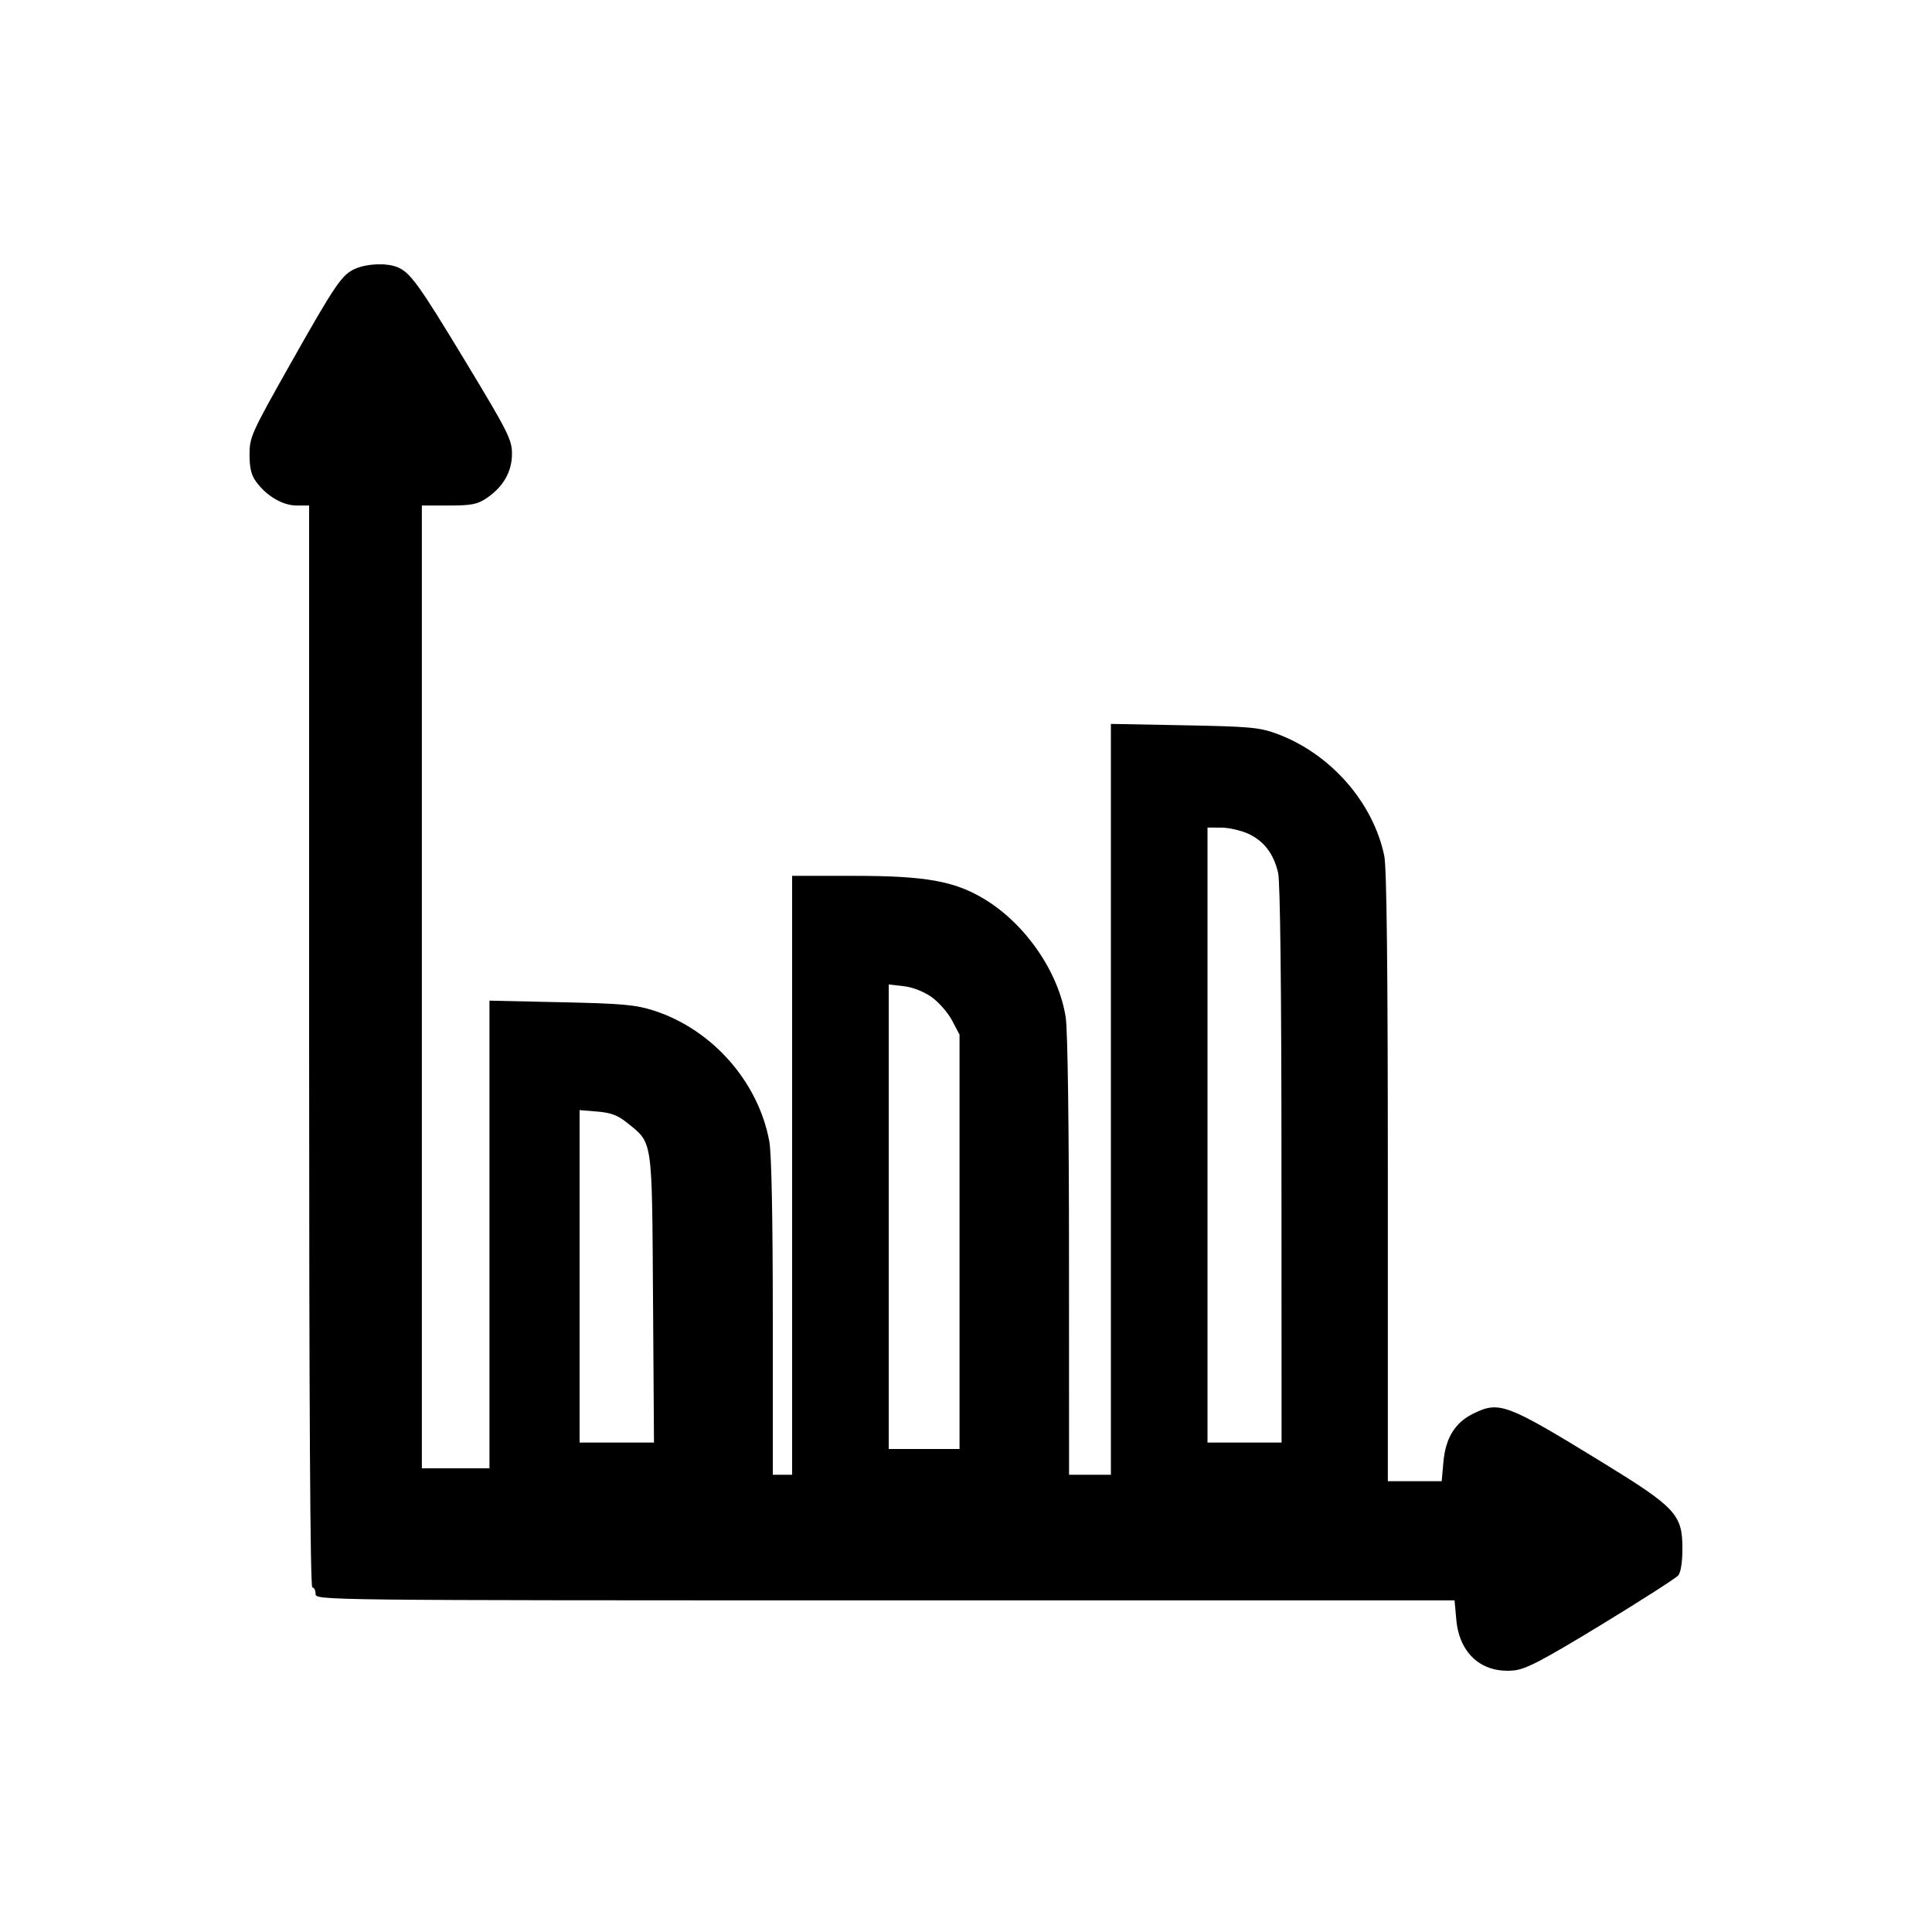
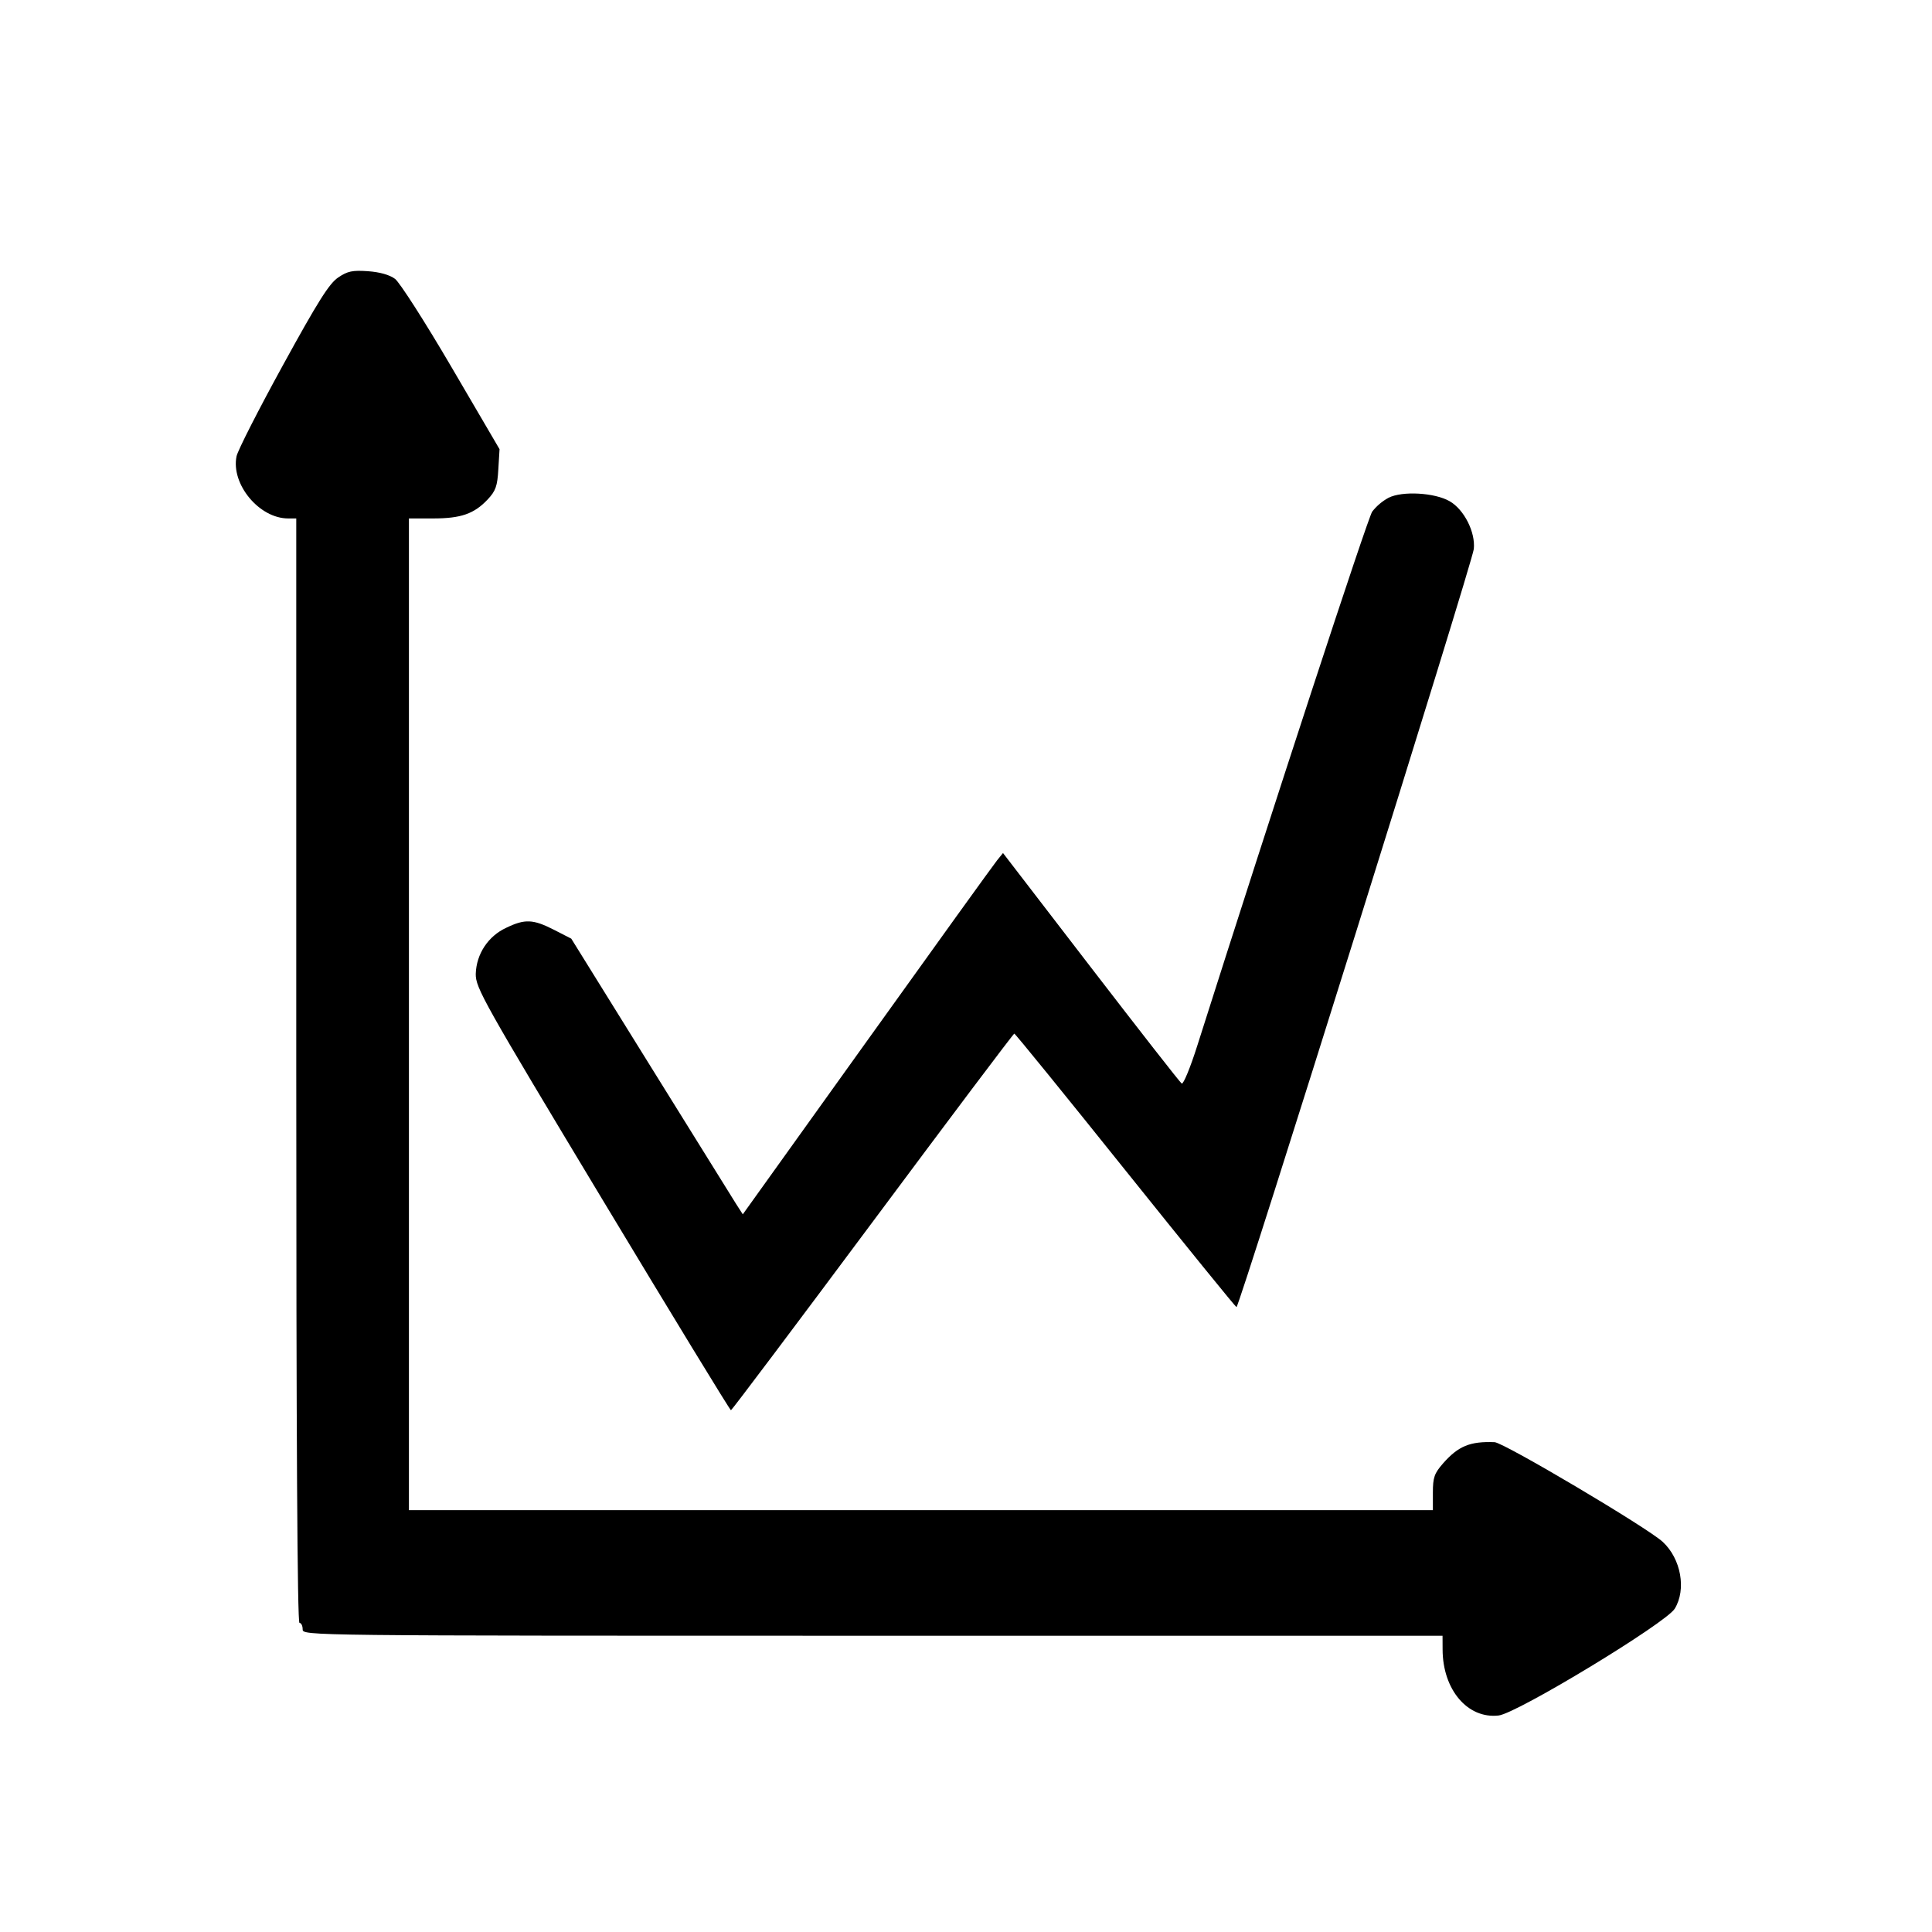
<svg xmlns="http://www.w3.org/2000/svg" xml:space="preserve" viewBox="0 0 32 32">
-   <path fill-rule="evenodd" d="M5.887 4.45c-.225.098-.324.243-1.092 1.603-.631 1.12-.662 1.188-.662 1.476 0 .224.029.343.112.454.175.236.439.39.67.39h.205v8.96c0 5.938.018 8.96.053 8.96.03 0 .054.048.054.107 0 .106.035.107 9.432.107h9.433l.029.322c.051.561.423.889.95.839.202-.02.465-.157 1.453-.758.663-.404 1.237-.772 1.274-.817.041-.05.069-.228.068-.444 0-.566-.106-.68-1.359-1.448-1.556-.953-1.675-.998-2.103-.788-.302.147-.46.401-.496.797l-.029.323h-.892v-5.037c0-3.472-.019-5.125-.059-5.32-.186-.893-.897-1.699-1.786-2.025-.28-.103-.45-.118-1.529-.138L18.4 11.99v12.437h-.693l-.001-3.614c0-2.162-.022-3.752-.054-3.96-.116-.75-.663-1.546-1.344-1.959-.497-.301-.976-.387-2.157-.387H13.12v9.92h-.32v-2.604c0-1.652-.021-2.719-.058-2.92-.182-.987-.947-1.853-1.911-2.164-.301-.097-.52-.117-1.538-.139l-1.186-.026v7.746h-1.12V8.373h.445c.375 0 .474-.019.626-.121.277-.187.422-.439.422-.736 0-.233-.064-.36-.765-1.52-.786-1.3-.925-1.492-1.143-1.575-.18-.068-.492-.055-.685.029m14.785 9.358c.261.119.425.332.498.651.034.148.055 1.919.055 4.834l.002 4.6H20V13.707l.227.001c.124 0 .325.046.445.1m-5.243 2.706c.119.084.272.258.34.388l.124.235V24H14.72v-7.694l.246.028c.15.017.331.087.463.18m-5.042 2.083c.428.346.411.23.429 2.91l.016 2.386H9.6v-5.506l.294.024c.225.019.34.062.493.186" />
+   <path fill-rule="evenodd" d="M5.6 4.597c-.148.1-.337.4-.917 1.458-.402.732-.746 1.408-.765 1.502-.095.462.375 1.03.854 1.03h.135v9.146c0 6.063.018 9.147.053 9.147.029 0 .053.048.053.107 0 .106.036.106 9.44.106h9.44l.001.227c.001.666.414 1.153.928 1.094.305-.035 2.772-1.531 2.917-1.769.195-.319.104-.827-.199-1.107-.254-.235-2.631-1.644-2.785-1.651-.406-.016-.601.064-.854.352-.144.165-.168.232-.168.483v.291H6.773V8.587h.402c.46 0 .678-.076.903-.315.132-.141.16-.219.176-.5l.02-.332-.795-1.358c-.437-.747-.859-1.405-.936-1.463-.09-.067-.253-.113-.449-.127-.257-.018-.338-.001-.494.105m17.398 3.648a.873.873 0 0 0-.27.229c-.076.111-1.635 4.871-2.898 8.848-.114.36-.23.641-.257.625-.027-.017-.703-.883-1.504-1.924l-1.456-1.894-.099.122c-.055.067-1.025 1.414-2.155 2.992l-2.056 2.87-.112-.174c-.061-.097-.7-1.124-1.42-2.284l-1.309-2.108-.287-.147c-.345-.176-.481-.182-.788-.034a.87.87 0 0 0-.507.765c-.003.23.122.454 2.098 3.737 1.156 1.92 2.114 3.491 2.129 3.49.014-.001 1.07-1.405 2.346-3.119 1.276-1.715 2.332-3.119 2.347-3.119.015 0 .843 1.019 1.84 2.264.997 1.244 1.825 2.264 1.84 2.266.046.006 3.908-12.331 3.931-12.557.029-.278-.161-.654-.4-.791-.248-.143-.787-.173-1.013-.057" />
</svg>
